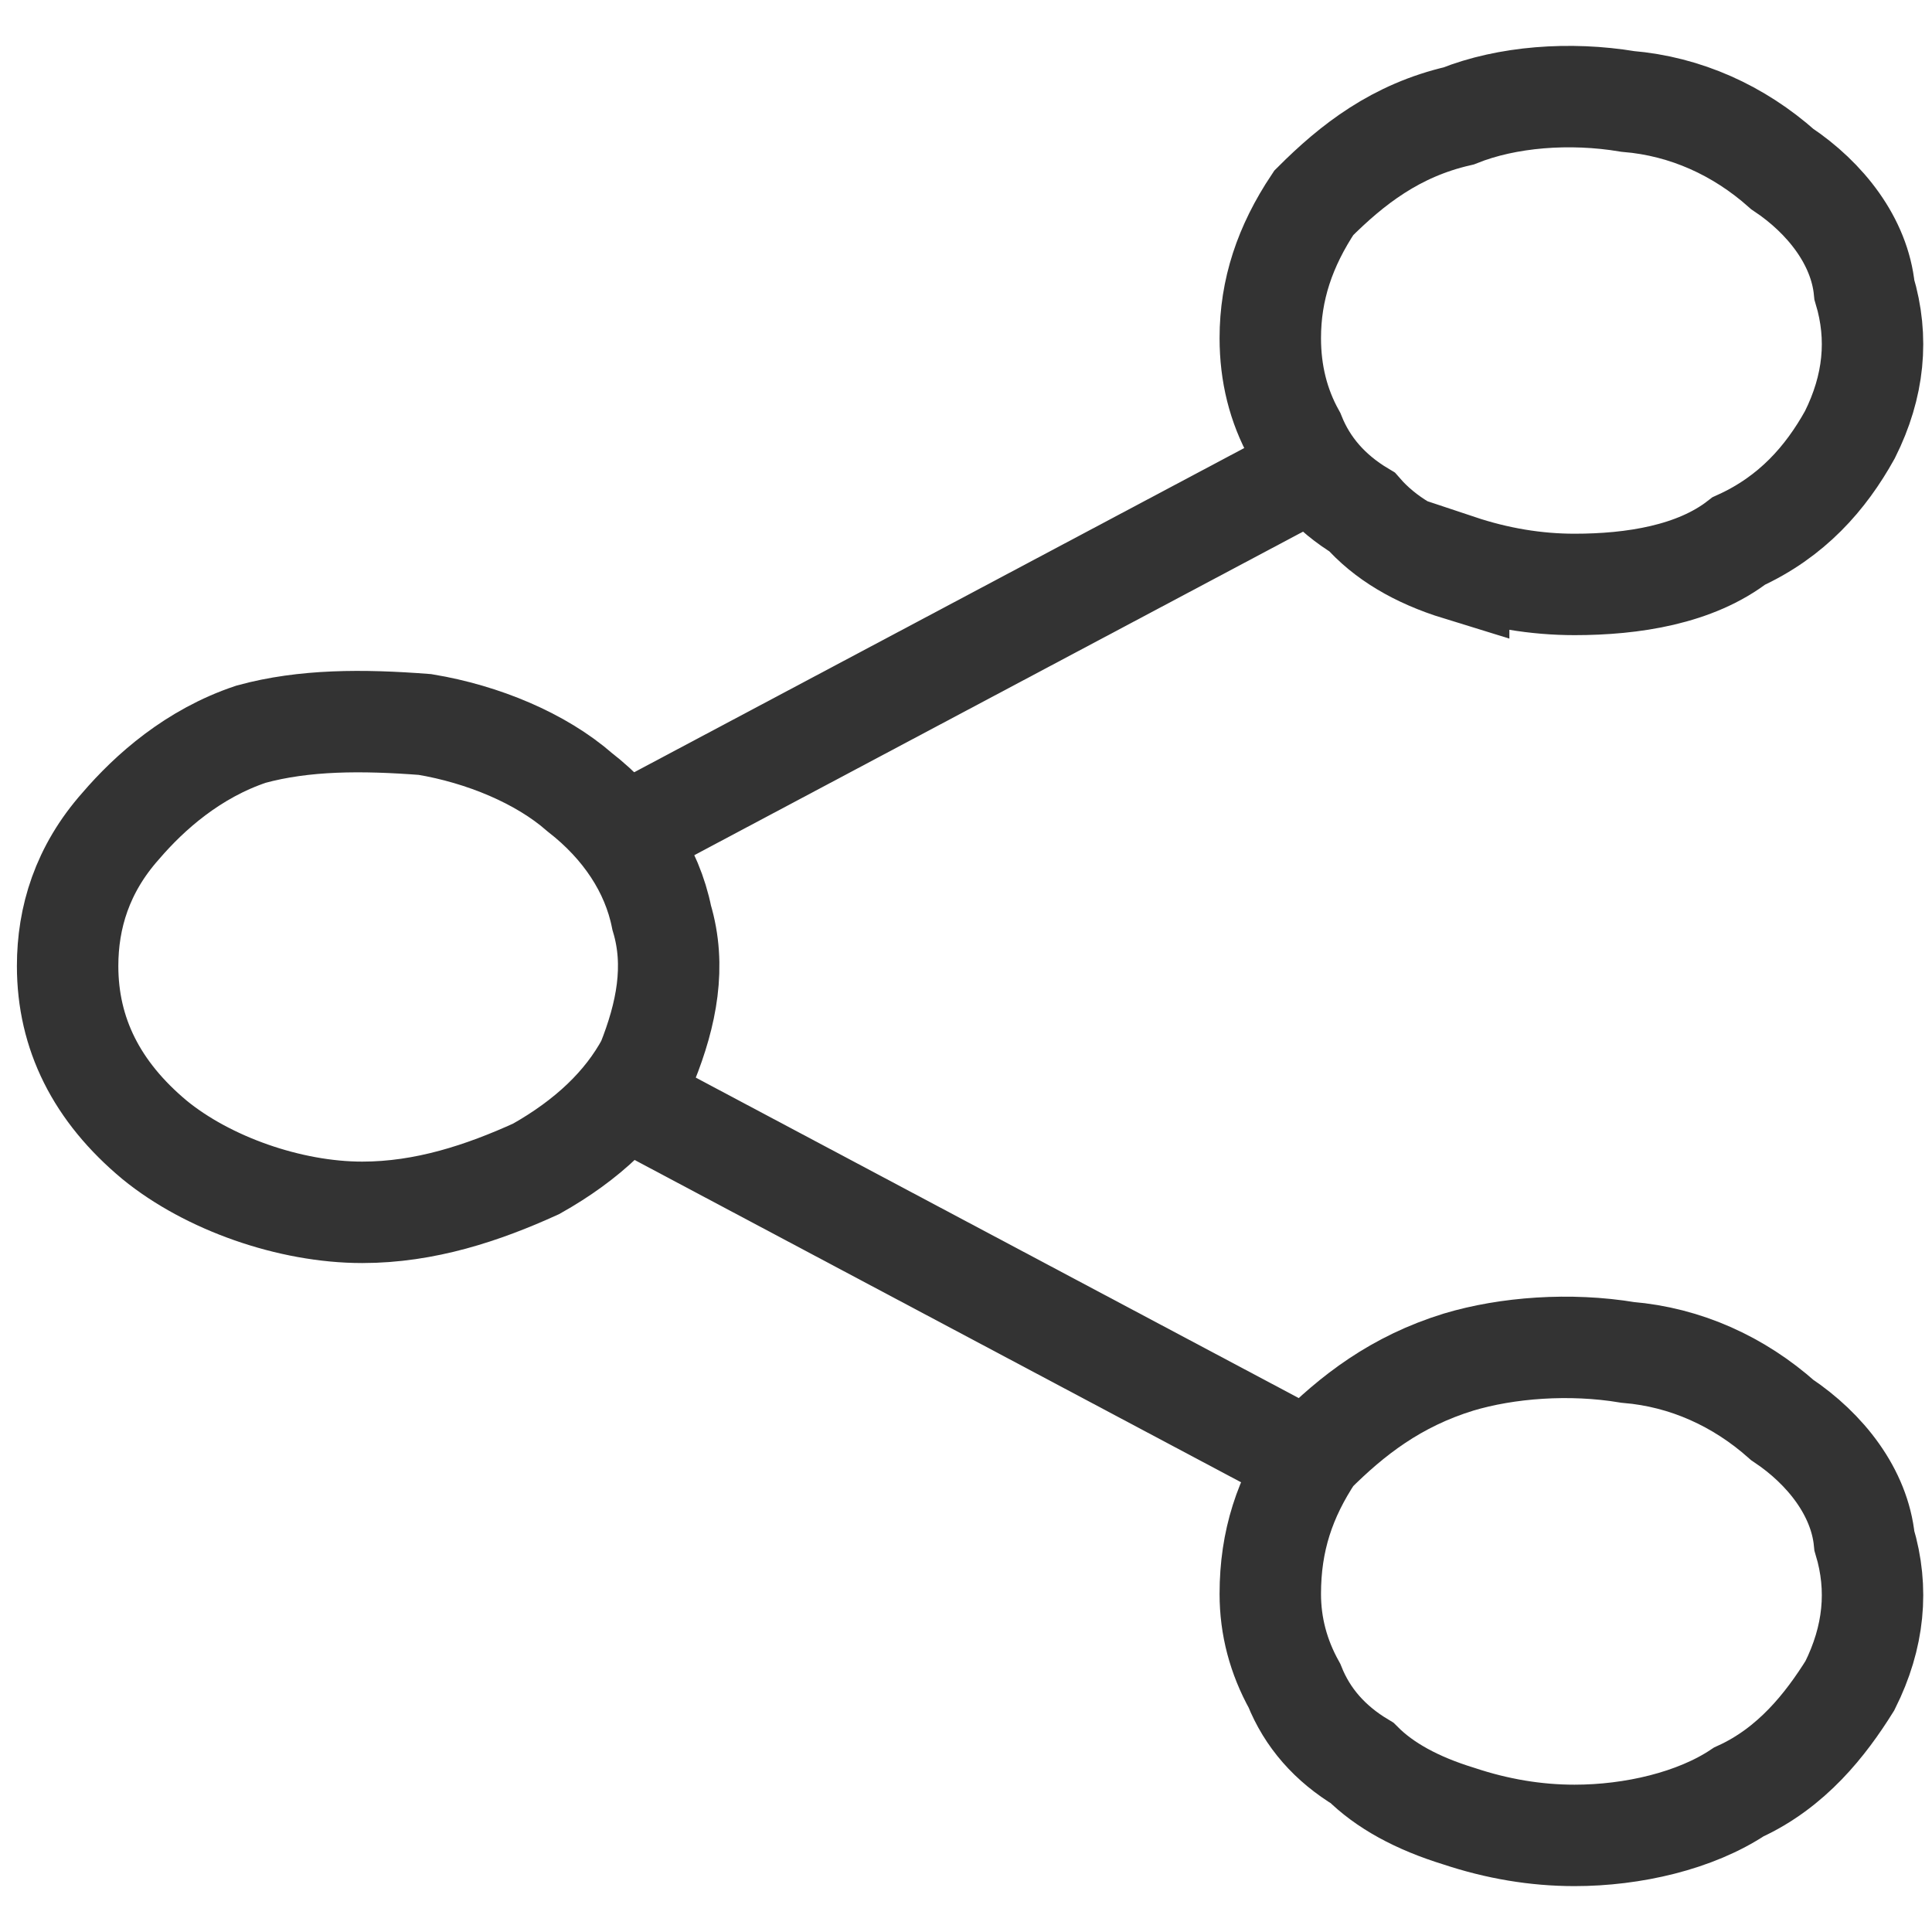
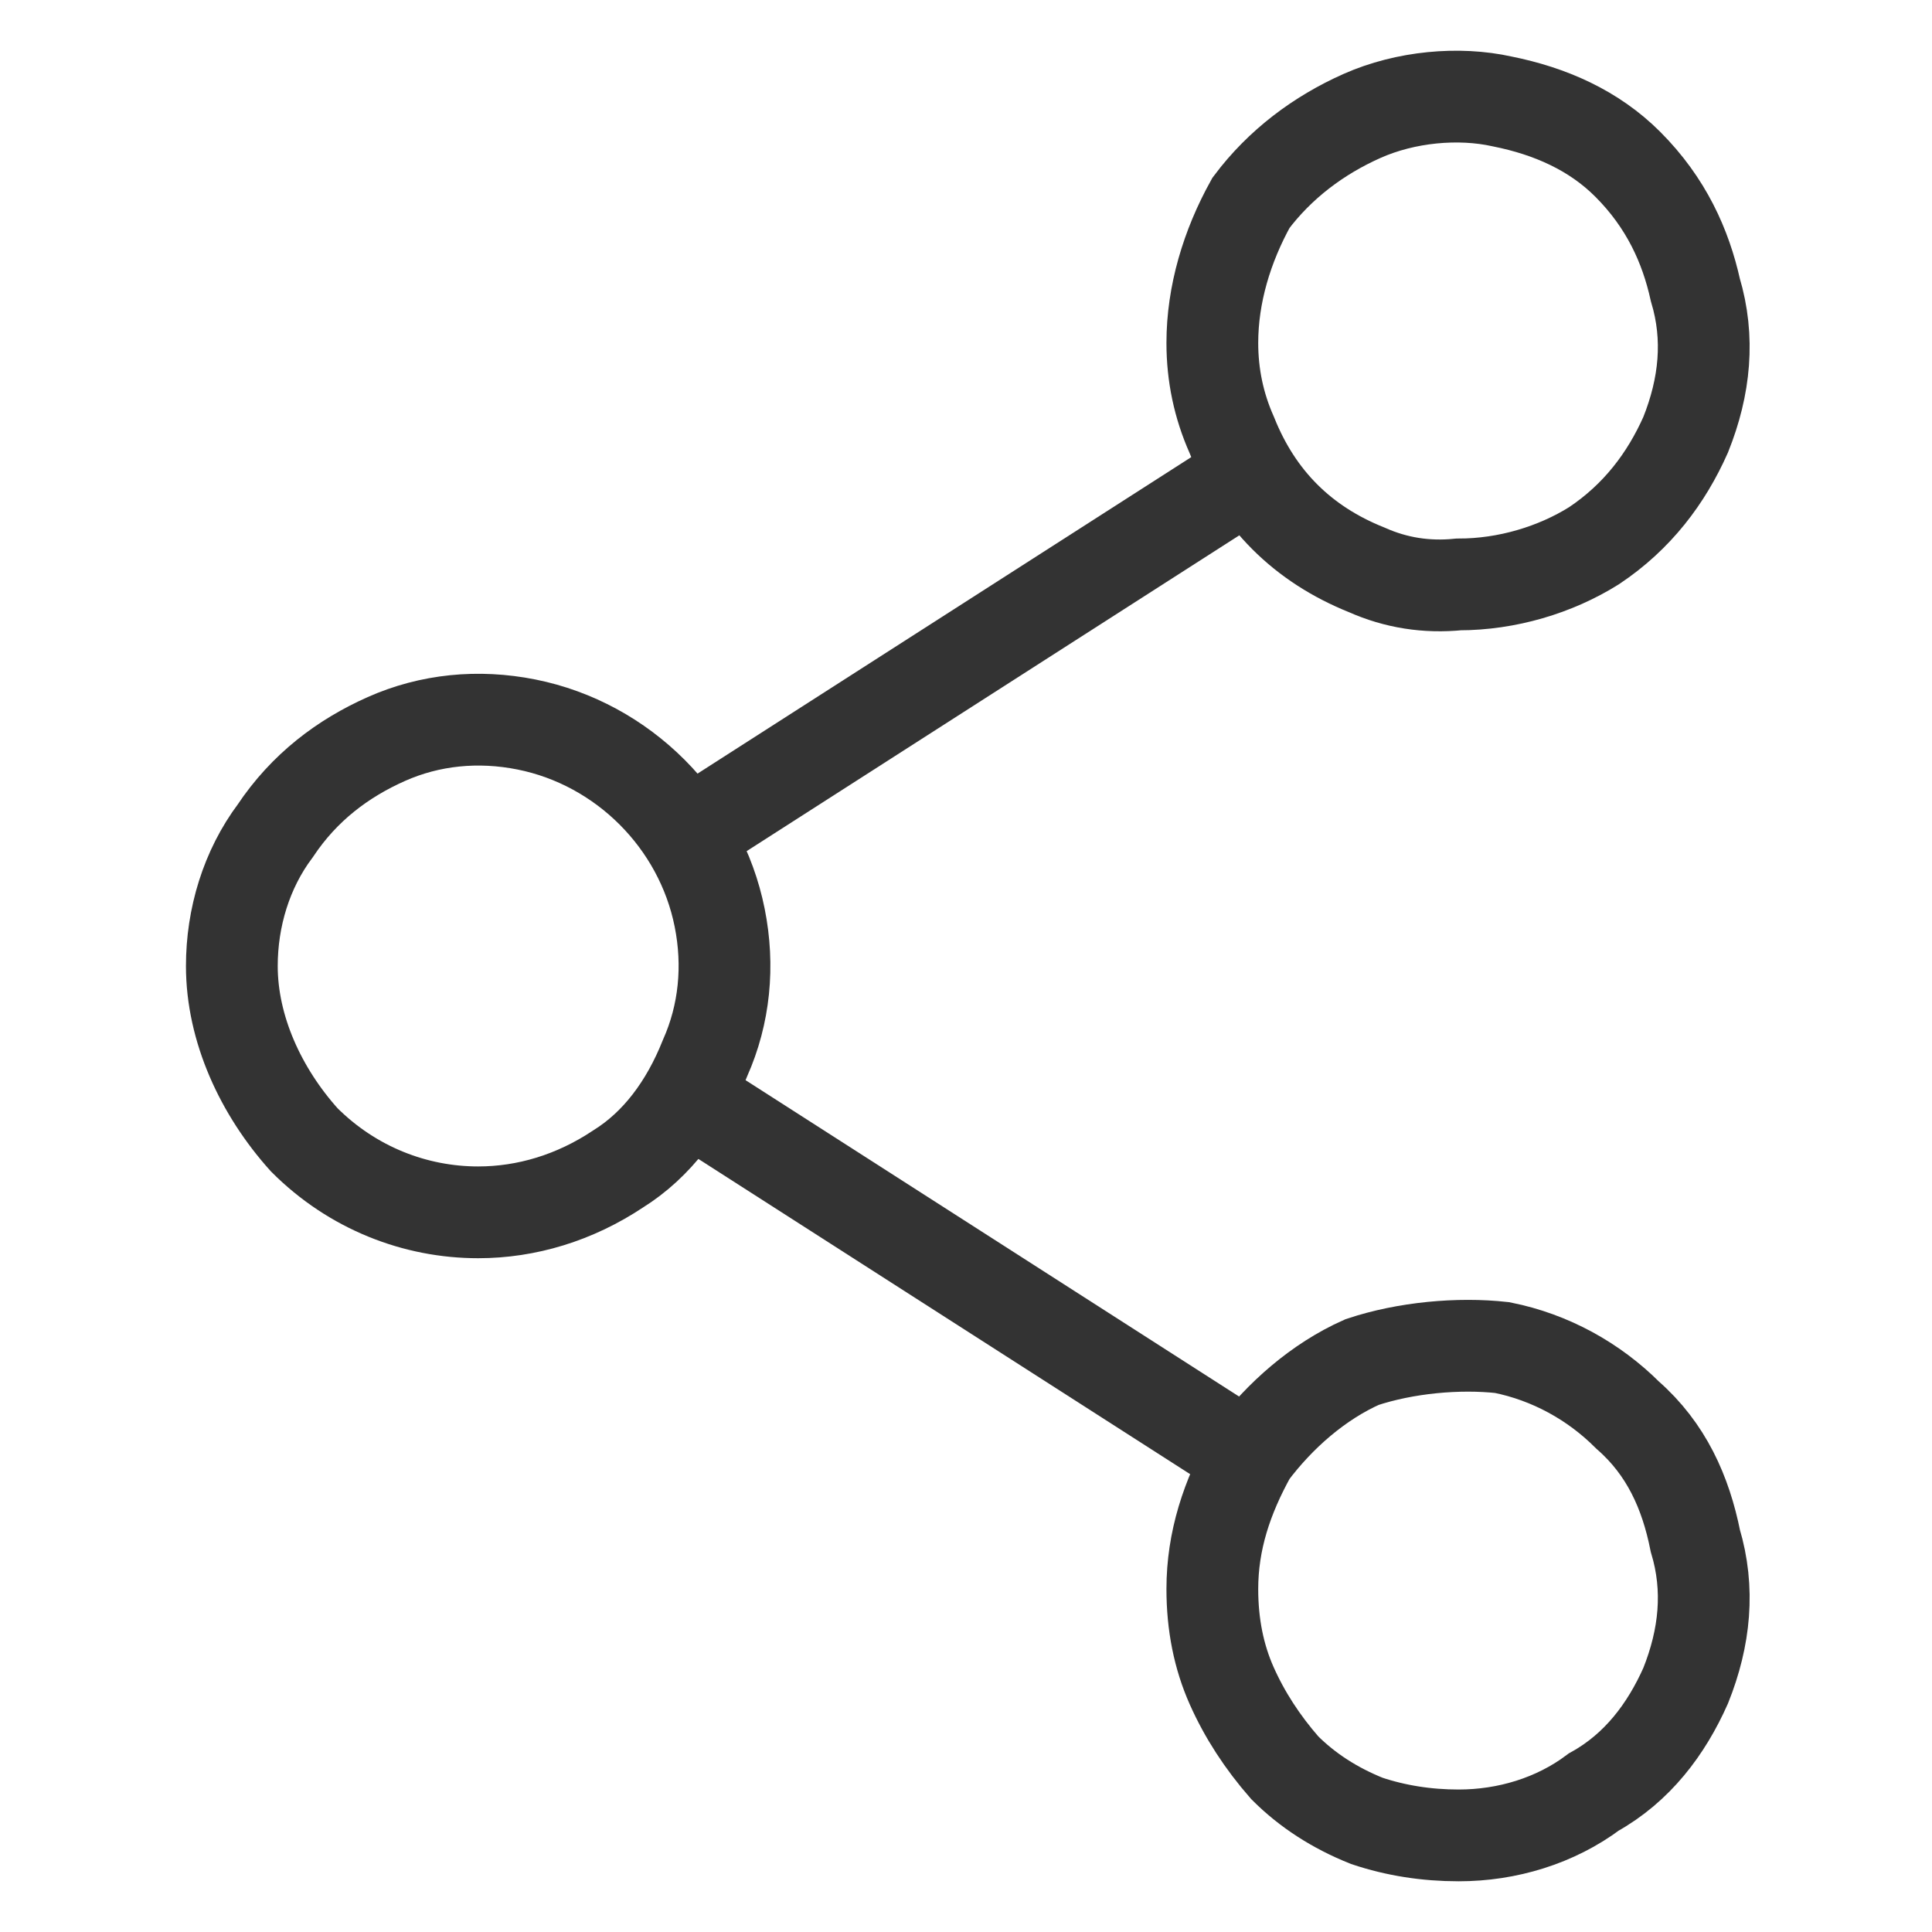
<svg xmlns="http://www.w3.org/2000/svg" version="1.2" viewBox="0 0 40 40" width="40" height="40">
  <style>
- 		.s0 { fill: none;stroke: #333333;stroke-width: 2.1 } 
+ 		.s0 { fill: none;stroke: #333333;stroke-width: 1.9 } 
	</style>
-   <path id="Layer" class="s0" d="m12.9 17.3l14.3-7.6" />
-   <path id="Layer" class="s0" d="m27.2 30.3l-14.3-7.6" />
-   <path id="Layer" class="s0" d="m3.2 23.6c-1.2-1-1.8-2.2-1.8-3.6 0-1 0.3-2 1.1-2.9 0.6-0.7 1.5-1.5 2.7-1.9 1.1-0.3 2.3-0.3 3.6-0.2 1.2 0.2 2.4 0.7 3.2 1.4 0.9 0.7 1.5 1.6 1.7 2.6 0.3 1 0.1 2-0.3 3q-0.7 1.3-2.3 2.2c-1.1 0.5-2.3 0.9-3.6 0.9-1.5 0-3.2-0.6-4.3-1.5z" />
-   <path id="Layer" class="s0" d="m30.2 11.8q-1.3-0.4-2-1.2-1-0.6-1.4-1.6-0.5-0.9-0.5-2c0-1 0.3-1.9 0.9-2.8 0.8-0.8 1.7-1.5 3-1.8 1-0.4 2.3-0.5 3.5-0.3 1.2 0.1 2.3 0.6 3.2 1.4 0.9 0.6 1.6 1.5 1.7 2.5 0.3 1 0.2 2-0.3 3-0.5 0.9-1.2 1.7-2.3 2.2-0.9 0.7-2.2 0.9-3.4 0.9q-1.2 0-2.4-0.4z" />
-   <path id="Layer" class="s0" d="m30.2 37.6q-1.3-0.4-2-1.1-1-0.6-1.4-1.6-0.5-0.9-0.5-1.9c0-1.1 0.3-2 0.9-2.9 0.8-0.8 1.7-1.5 3-1.9 1-0.3 2.3-0.4 3.5-0.2 1.2 0.1 2.3 0.6 3.2 1.4 0.9 0.6 1.6 1.5 1.7 2.5 0.3 1 0.2 2-0.3 3-0.5 0.8-1.2 1.7-2.3 2.2-0.9 0.6-2.2 0.9-3.4 0.9q-1.2 0-2.4-0.4z" />
+   <path id="Layer" class="s0" d="m14.2 17.3l11.7-7.5" />
+   <path id="Layer" class="s0" d="m25.9 30.2l-11.7-7.5" />
+   <path id="Layer" class="s0" d="m6.3 23.6c-0.9-1-1.5-2.3-1.5-3.6 0-1 0.3-2 0.9-2.8 0.6-0.9 1.4-1.5 2.3-1.9 0.9-0.4 1.9-0.5 2.9-0.3 1 0.2 1.9 0.7 2.6 1.4 0.7 0.7 1.2 1.6 1.4 2.6 0.2 1 0.1 2-0.3 2.9-0.4 1-1 1.8-1.8 2.3-0.9 0.6-1.9 0.9-2.9 0.9-1.3 0-2.6-0.5-3.6-1.5z" />
+   <path id="Layer" class="s0" d="m28.3 11.8q-1-0.4-1.7-1.1-0.7-0.7-1.1-1.7-0.4-0.9-0.4-1.9c0-1 0.3-2 0.8-2.9 0.6-0.8 1.4-1.4 2.3-1.8 0.9-0.4 2-0.5 2.9-0.3 1 0.2 1.9 0.6 2.6 1.3 0.8 0.8 1.2 1.7 1.4 2.6 0.3 1 0.2 2-0.2 3-0.4 0.9-1 1.7-1.9 2.3-0.8 0.5-1.8 0.8-2.8 0.8q-1 0.1-1.9-0.3z" />
+   <path id="Layer" class="s0" d="m28.3 37.7q-1-0.4-1.7-1.1-0.7-0.8-1.1-1.7-0.4-0.9-0.4-2c0-1 0.3-1.9 0.8-2.8 0.6-0.8 1.4-1.5 2.3-1.9 0.9-0.3 2-0.4 2.9-0.3 1 0.2 1.9 0.7 2.6 1.4 0.8 0.7 1.2 1.6 1.4 2.6 0.3 1 0.2 2-0.2 3-0.4 0.9-1 1.7-1.9 2.2-0.8 0.6-1.8 0.9-2.8 0.9q-1 0-1.9-0.3z" />
</svg>
